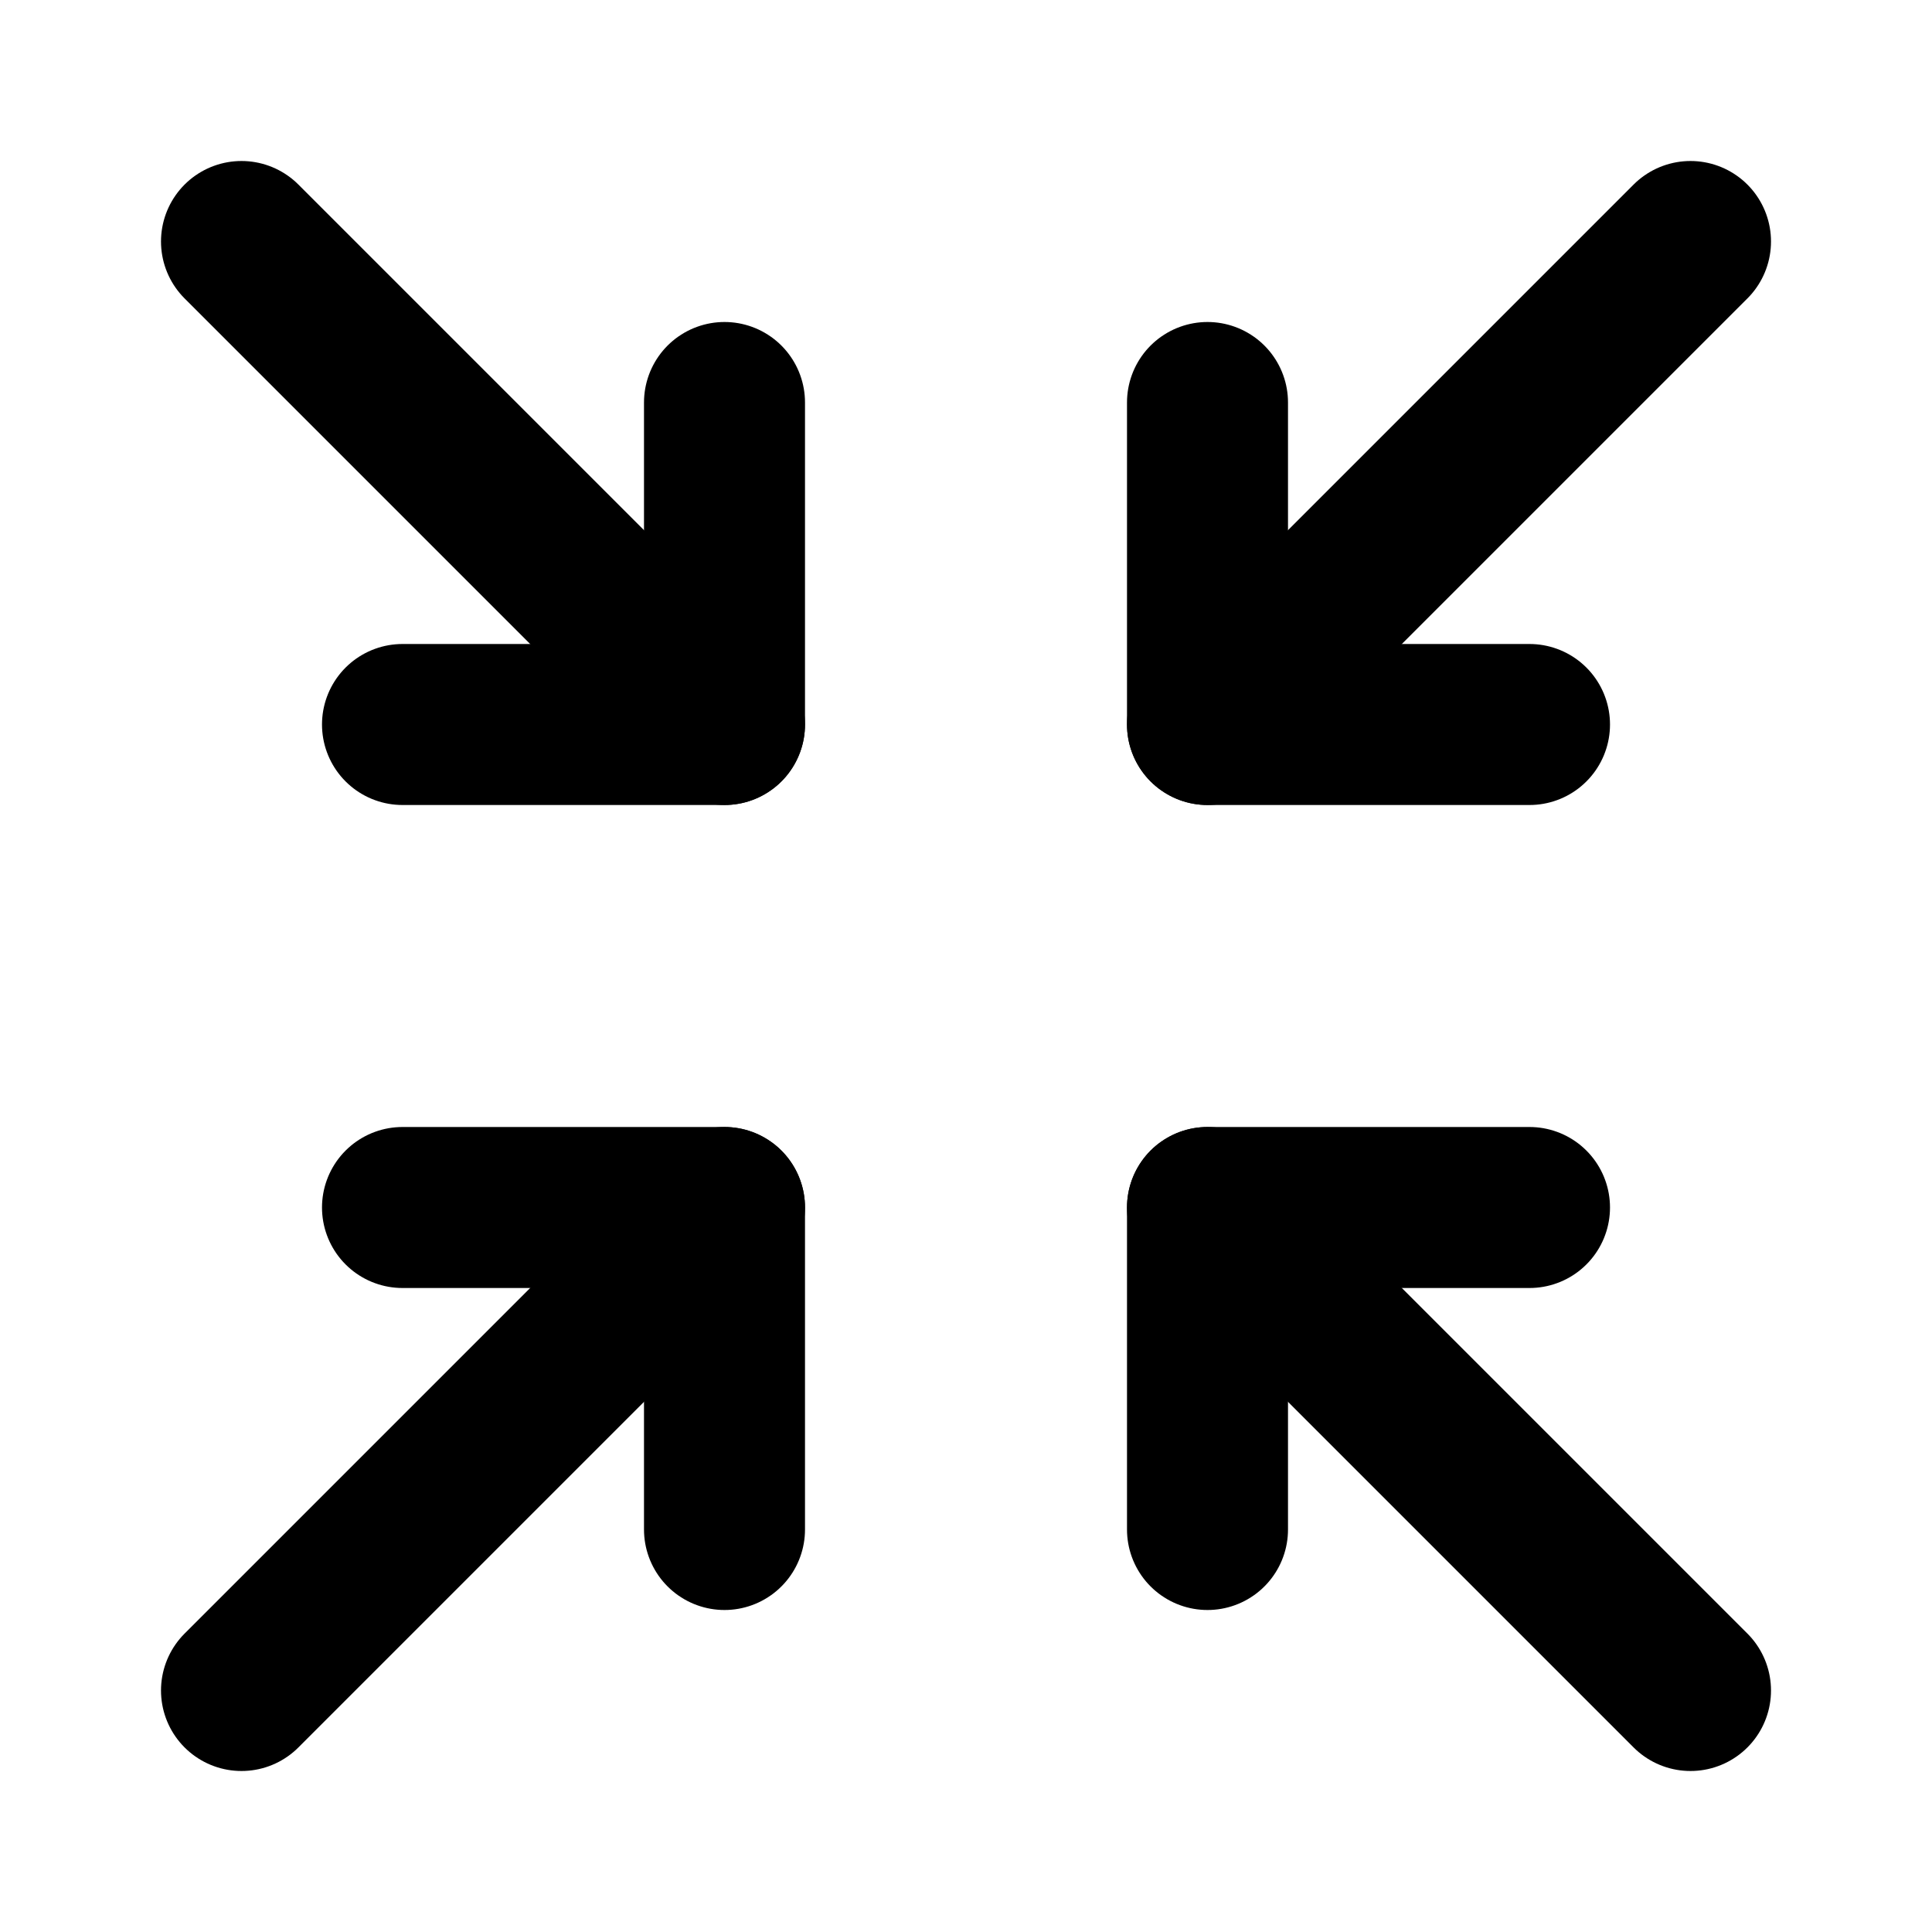
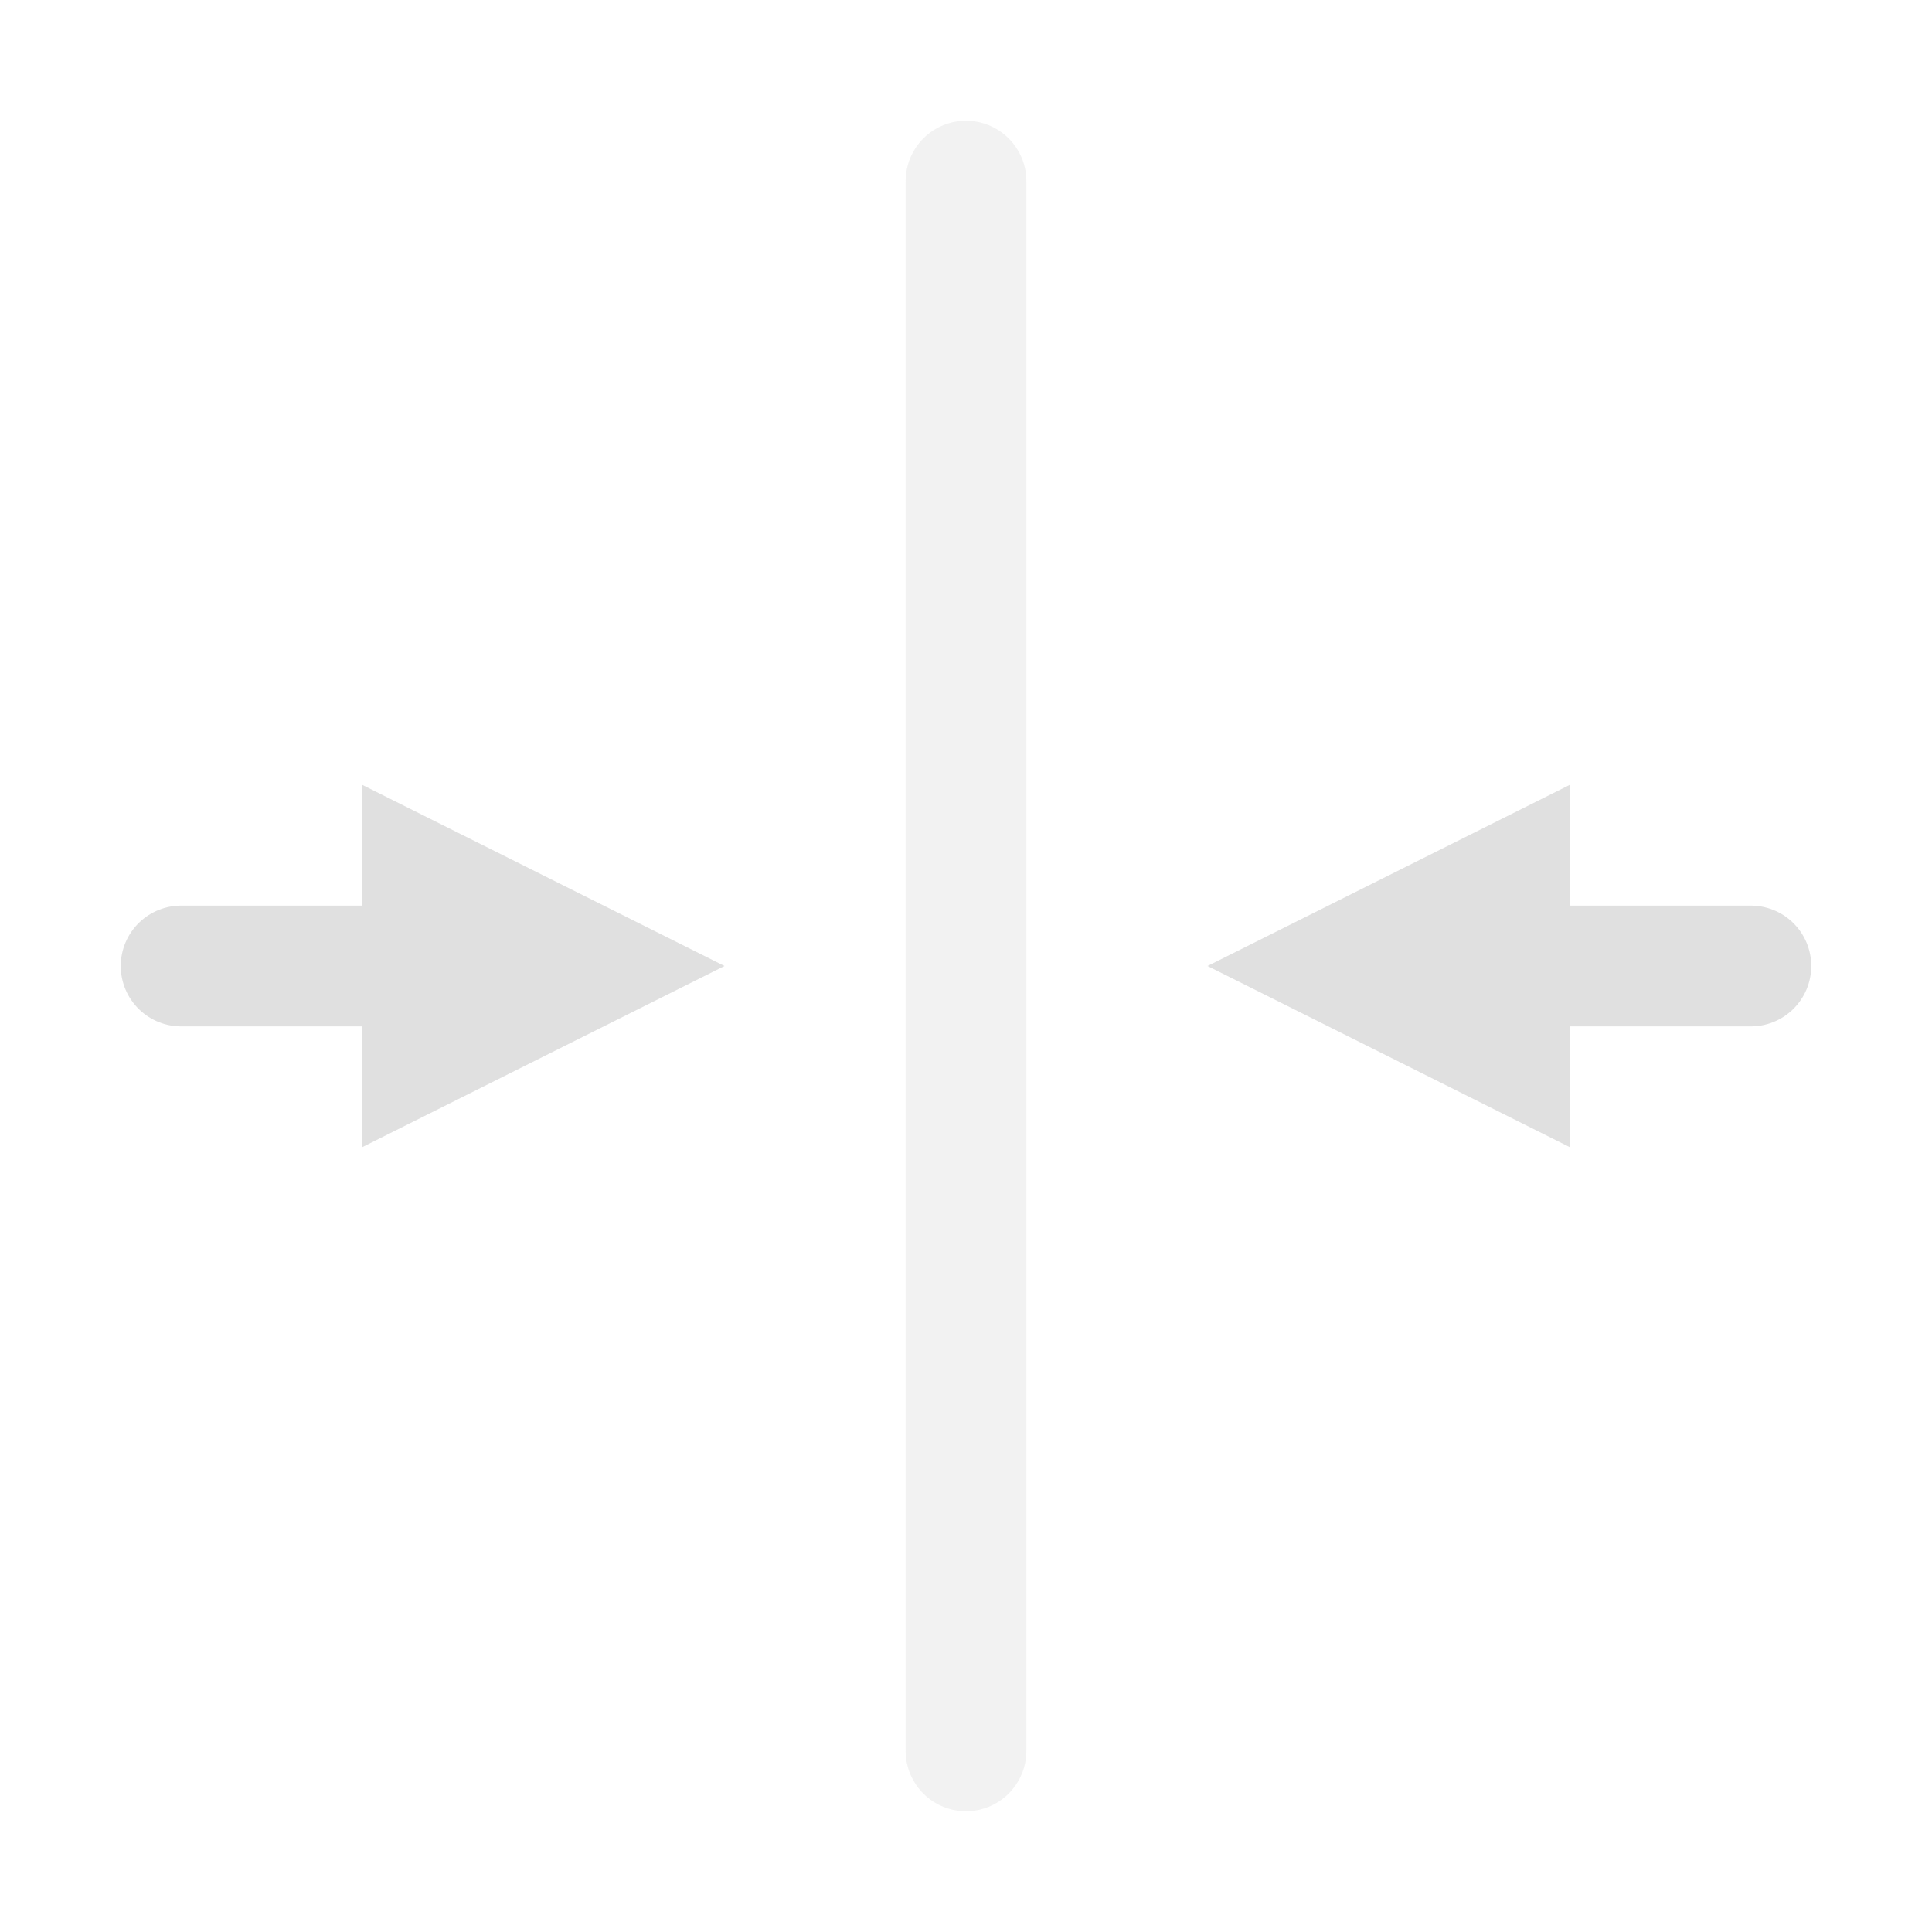
- <svg xmlns="http://www.w3.org/2000/svg" width="24" height="24" viewBox="0 0 24 24" fill="none" stroke="currentColor" stroke-width="2" stroke-linecap="round" stroke-linejoin="round">
-   <path d="M5 9l4 0l0 -4" />
-   <path d="M3 3l6 6" />
-   <path d="M5 15l4 0l0 4" />
-   <path d="M3 21l6 -6" />
-   <path d="M19 9l-4 0l0 -4" />
-   <path d="M15 9l6 -6" />
-   <path d="M19 15l-4 0l0 4" />
-   <path d="M15 15l6 6" />
+ <svg xmlns="http://www.w3.org/2000/svg" width="16" height="16" viewBox="0 0 16 16">
+   <path fill="none" stroke="#e0e0e0" stroke-opacity=".4" stroke-width="1" stroke-linecap="round" stroke-linejoin="round" d="M8 1.5L8 14.5" />
+   <path fill="none" stroke="#e0e0e0" stroke-width="1" stroke-linecap="round" stroke-linejoin="round" d="M1.5 8L3.5 8" />
+   <path fill="#e0e0e0" d="M6 8L3 9.5L3 6.5Z" />
+   <path fill="none" stroke="#e0e0e0" stroke-width="1" stroke-linecap="round" stroke-linejoin="round" d="M14.5 8L12.5 8" />
+   <path fill="#e0e0e0" d="M10 8L13 6.5L13 9.5Z" />
</svg>
